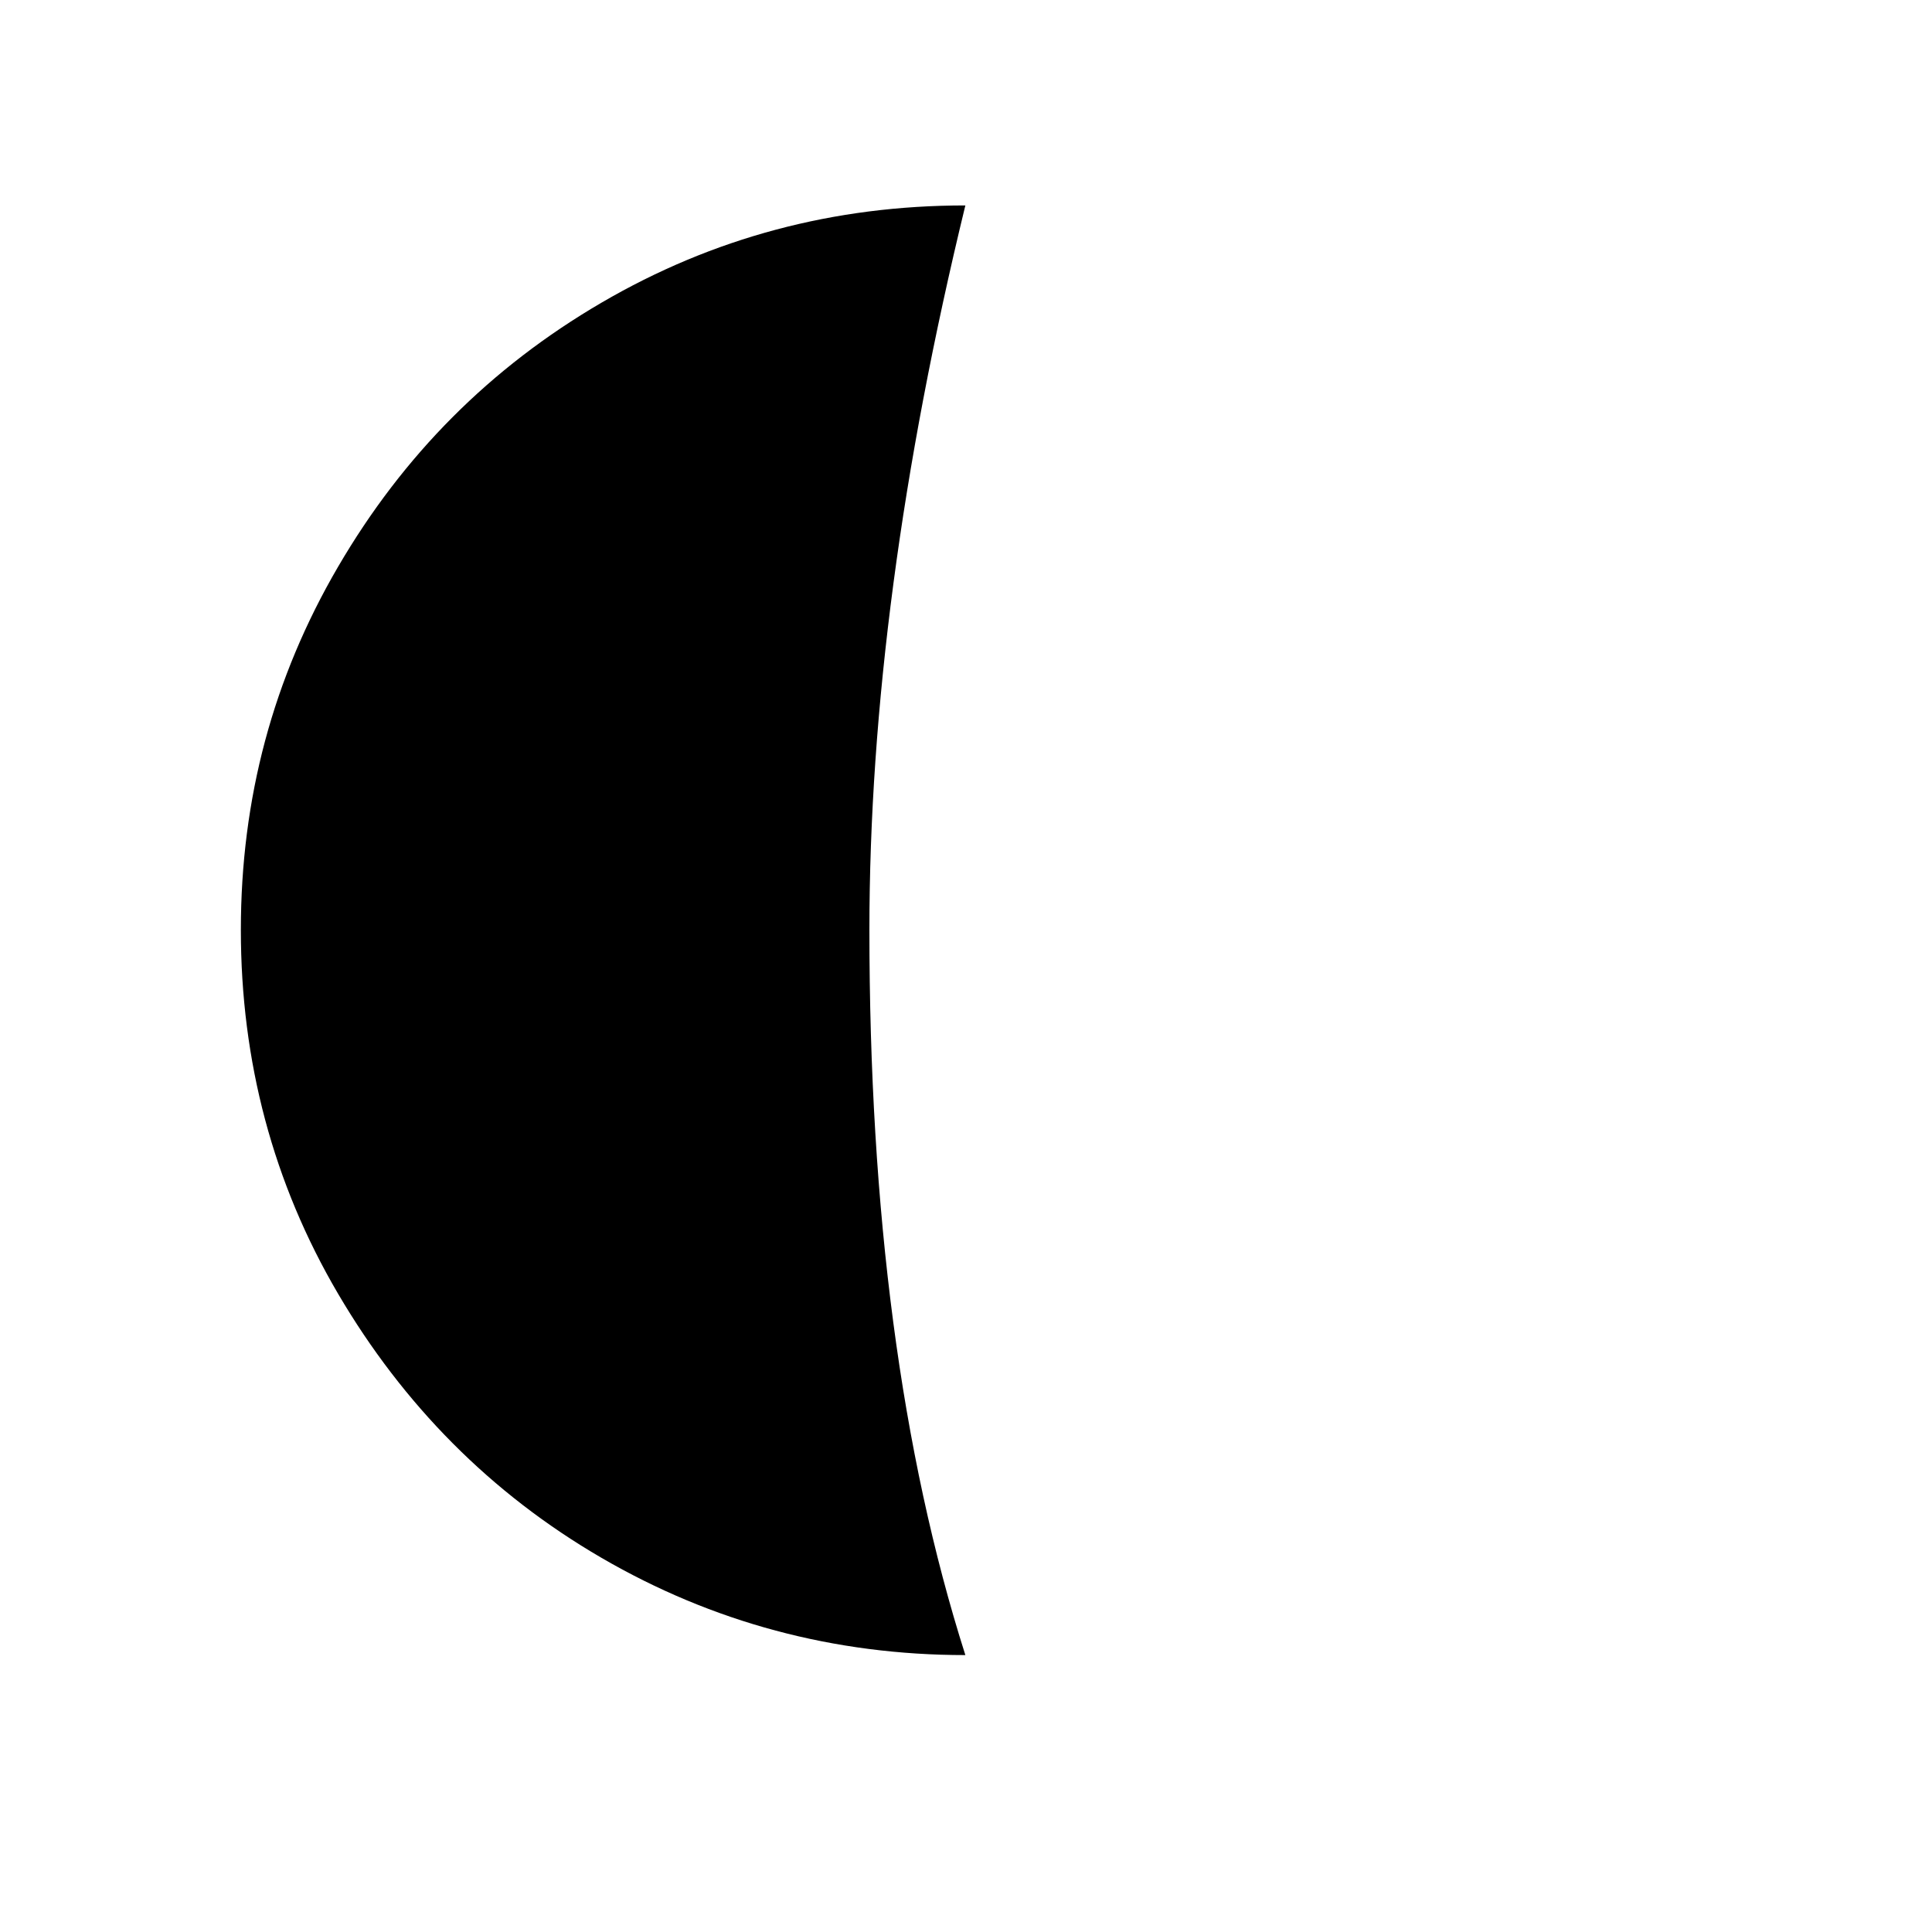
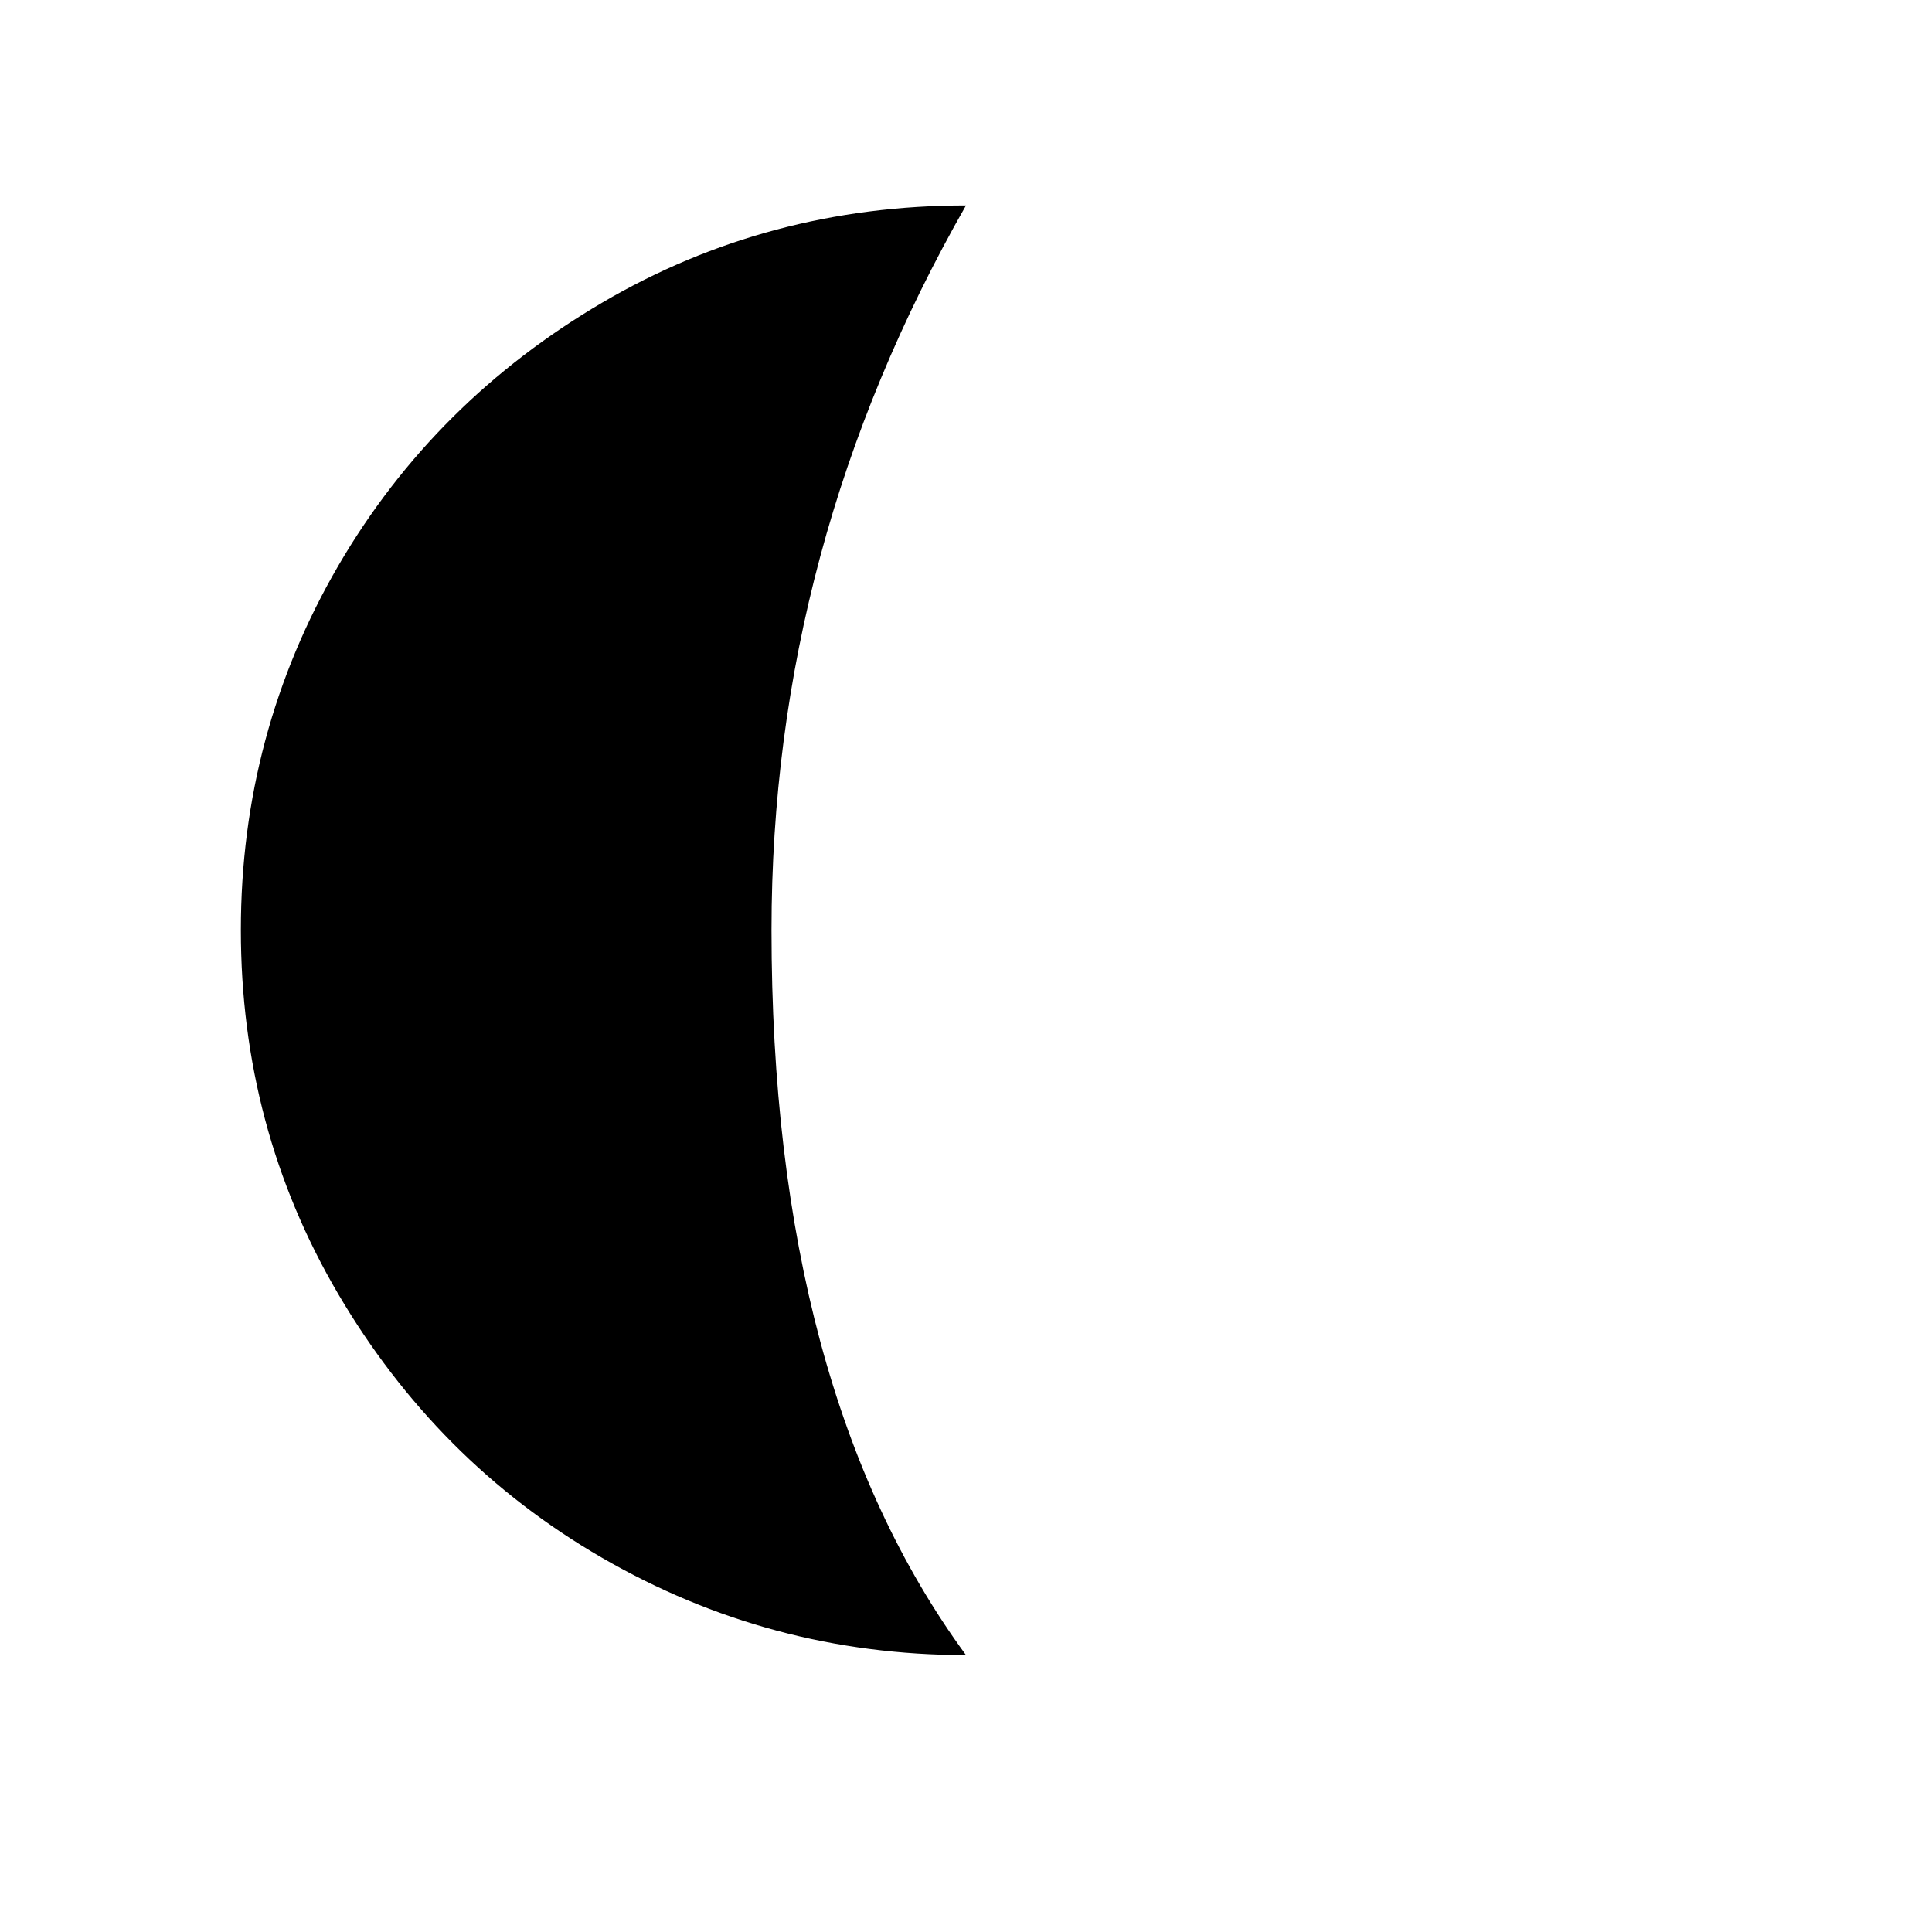
<svg xmlns="http://www.w3.org/2000/svg" version="1.1" id="Layer_1" x="0px" y="0px" viewBox="0 0 30 30" style="enable-background:new 0 0 30 30;" xml:space="preserve">
-   <path d="M3.74,14.44c0,2.04,0.5,3.93,1.51,5.65s2.37,3.1,4.09,4.1s3.61,1.51,5.65,1.51c-1-3.14-1.49-6.9-1.49-11.26  c0-3.43,0.5-7.18,1.49-11.25c-2.04,0-3.92,0.5-5.65,1.51S6.26,7.07,5.25,8.8S3.74,12.4,3.74,14.44z" />
+   <path d="M3.74,14.44c0,2.04,0.5,3.93,1.51,5.65s2.37,3.1,4.1,4.1s3.61,1.51,5.65,1.51c-2.01-2.74-3.02-6.5-3.02-11.26  c0-3.98,1.01-7.73,3.02-11.25c-2.04,0-3.93,0.5-5.65,1.51s-3.1,2.37-4.1,4.09S3.74,12.4,3.74,14.44z" />
</svg>
